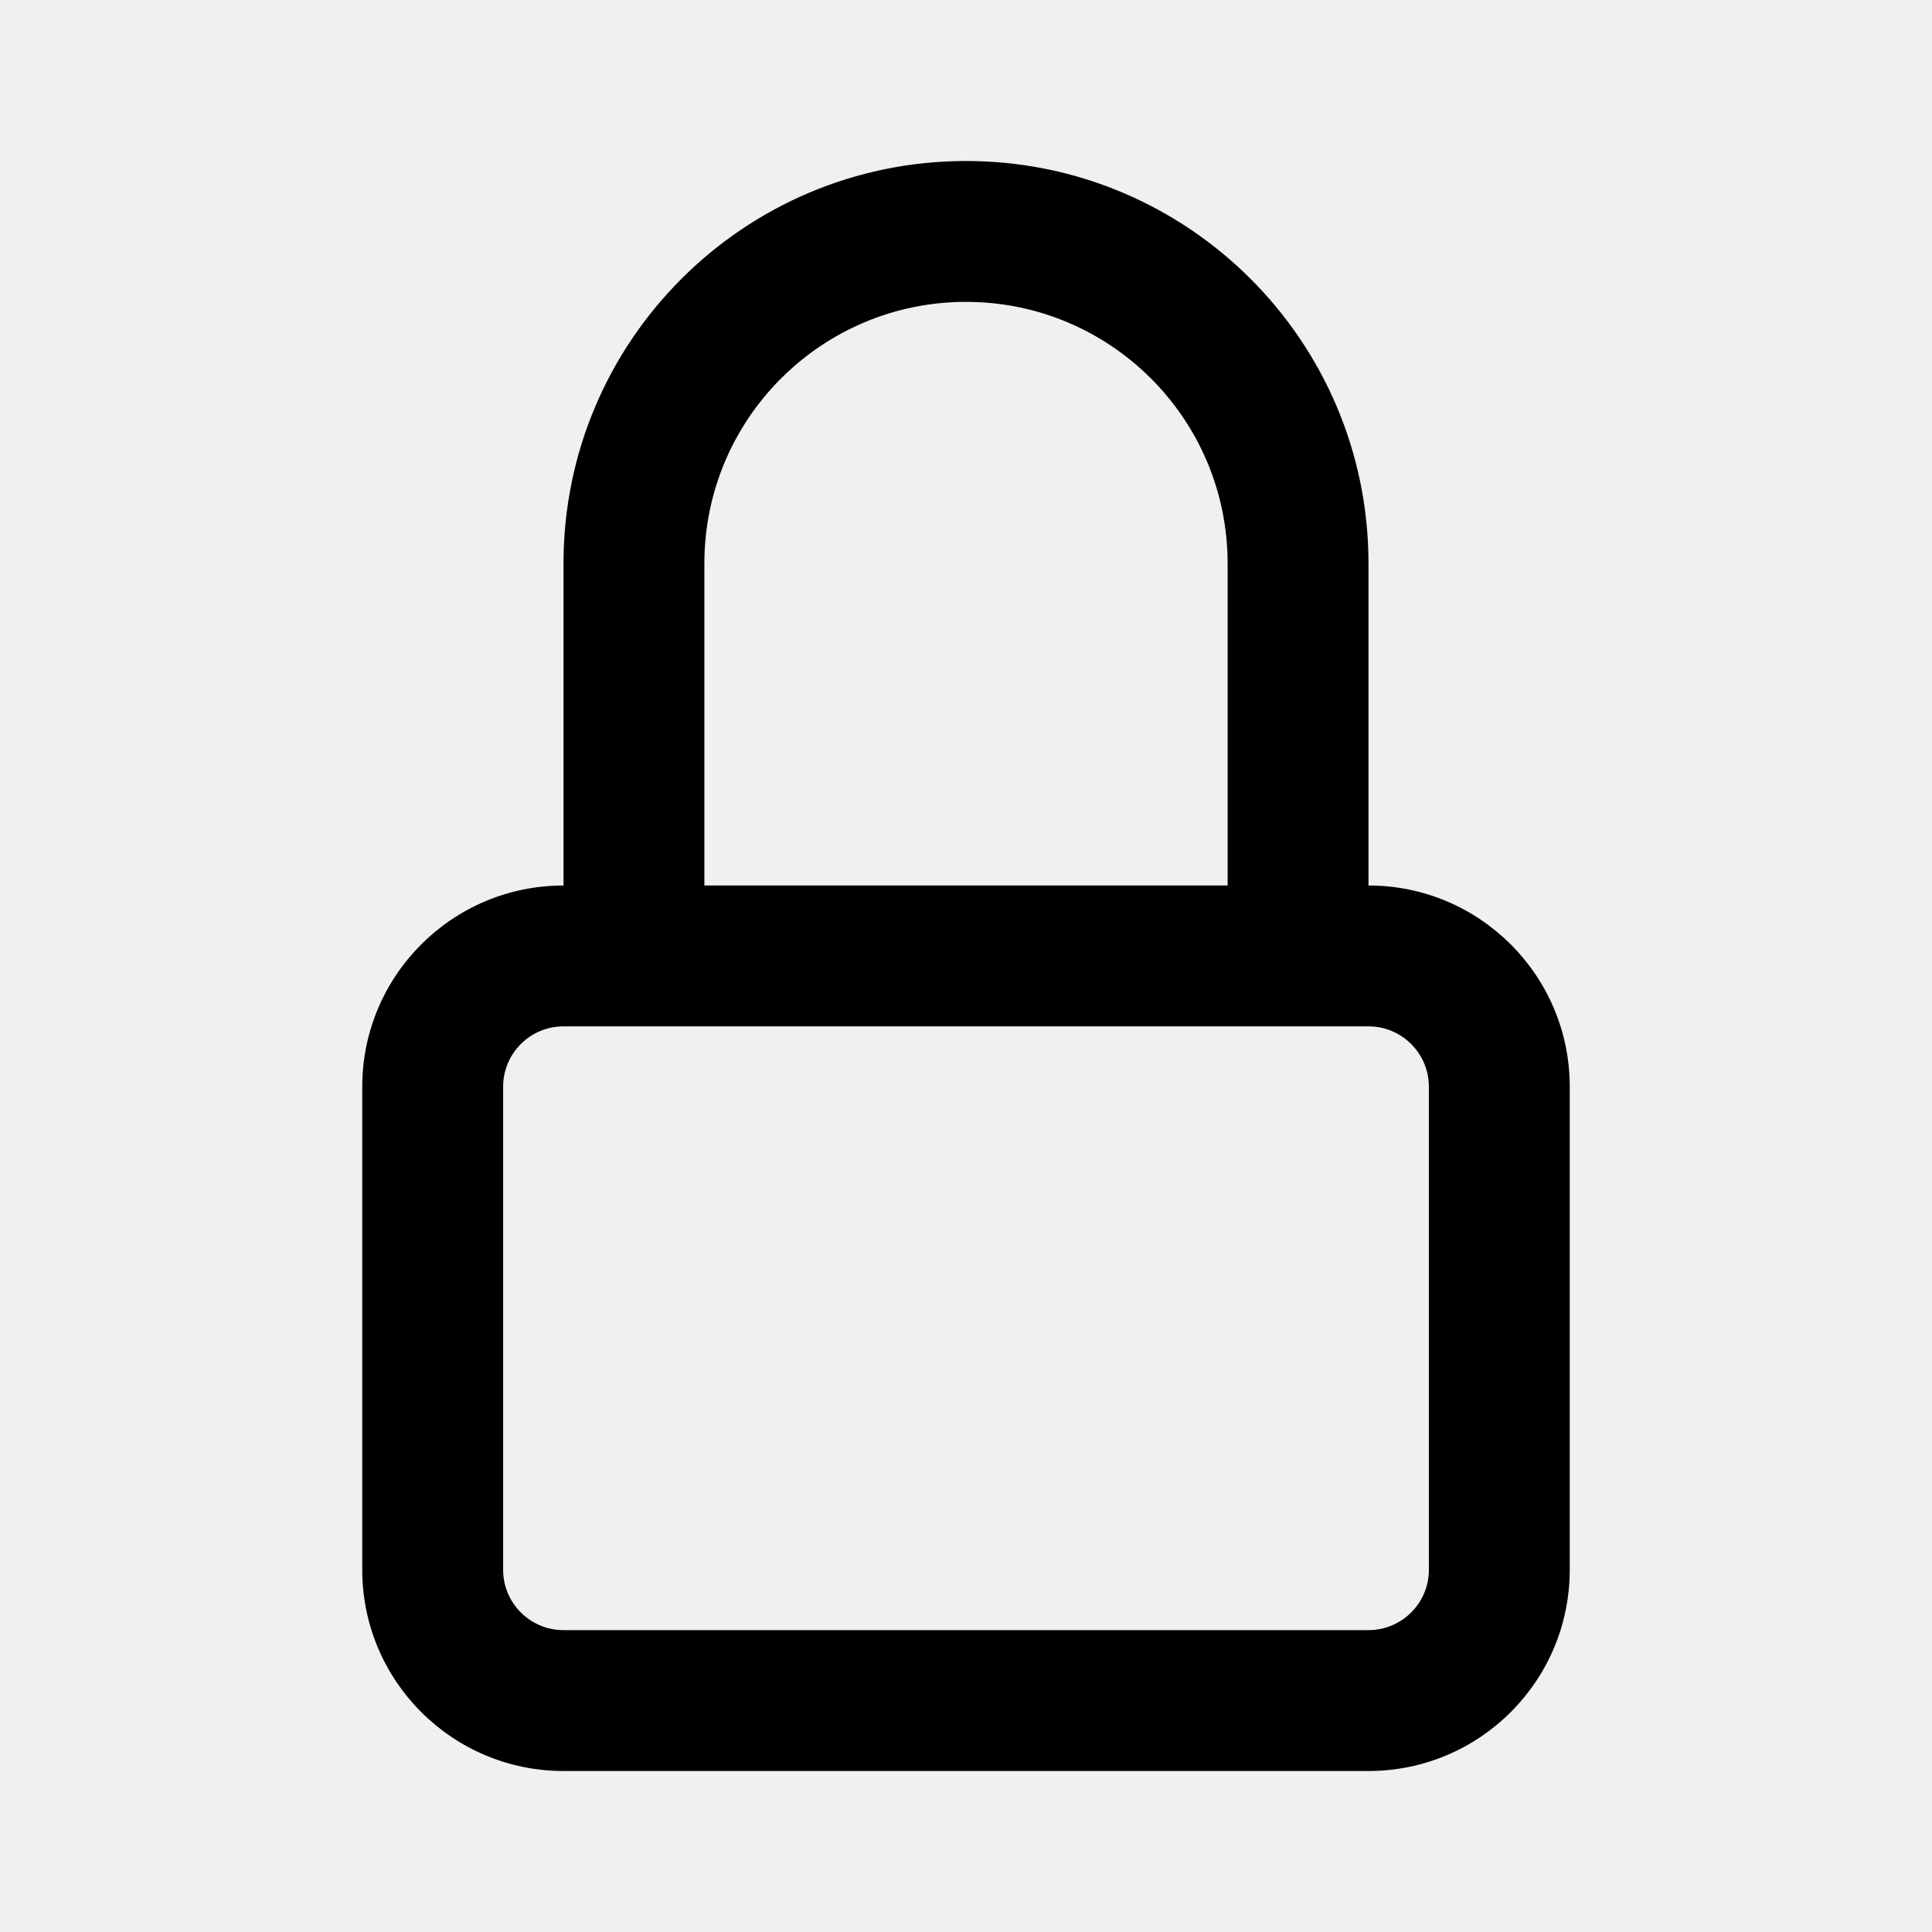
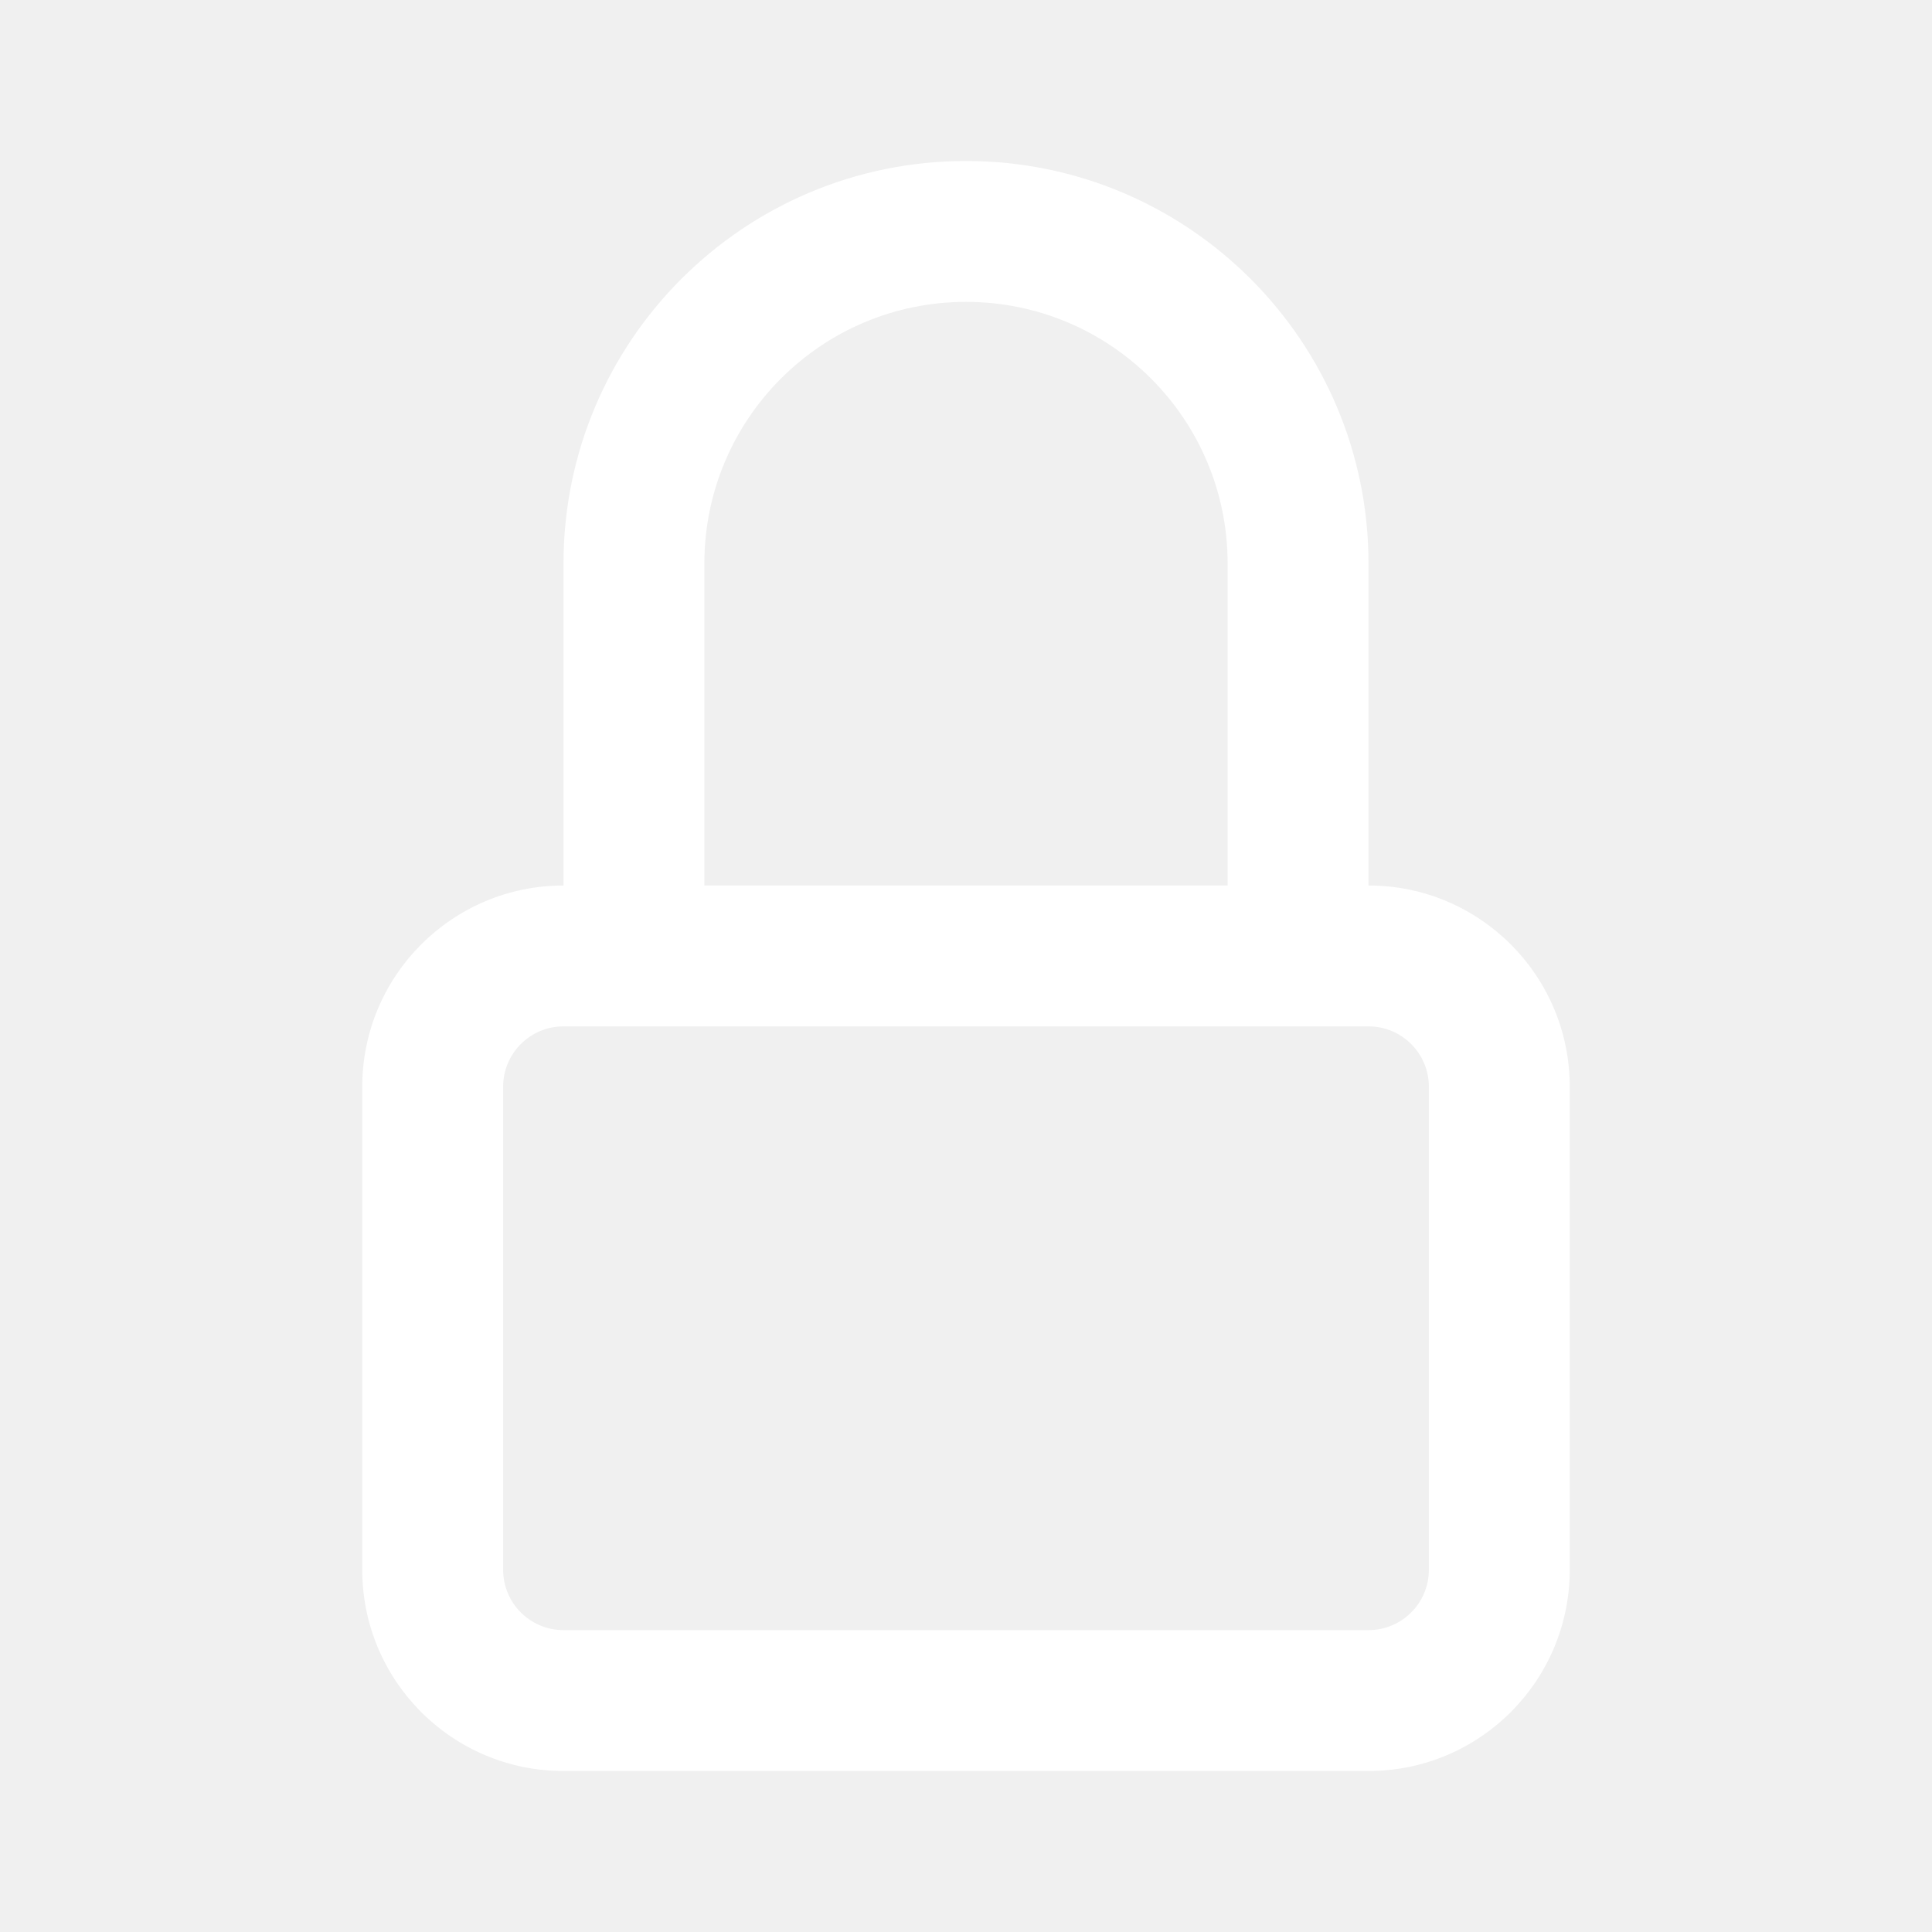
- <svg xmlns="http://www.w3.org/2000/svg" width="24" height="24" fill="none">
-   <path fill-rule="evenodd" clip-rule="evenodd" d="M7 11V7a5 5 0 0 1 10 0v4a2.5 2.5 0 0 1 2.5 2.5v6A2.5 2.5 0 0 1 17 22H7a2.5 2.5 0 0 1-2.5-2.5v-6A2.5 2.5 0 0 1 7 11zm1.75-4a3.25 3.25 0 0 1 6.5 0v4h-6.5V7zm-2.5 6.5a.75.75 0 0 1 .75-.75h10a.75.75 0 0 1 .75.75v6a.75.75 0 0 1-.75.75H7a.75.75 0 0 1-.75-.75v-6z" fill="#000" />
+ <svg xmlns="http://www.w3.org/2000/svg" width="24" height="24" fill="white">
+   <path fill-rule="evenodd" clip-rule="evenodd" d="M7 11V7a5 5 0 0 1 10 0v4a2.5 2.5 0 0 1 2.5 2.5v6A2.5 2.5 0 0 1 17 22H7a2.5 2.5 0 0 1-2.5-2.5v-6A2.5 2.5 0 0 1 7 11zm1.75-4a3.25 3.25 0 0 1 6.5 0v4h-6.5V7zm-2.5 6.5a.75.75 0 0 1 .75-.75h10a.75.75 0 0 1 .75.75v6a.75.75 0 0 1-.75.75H7a.75.75 0 0 1-.75-.75v-6z" fill="white" />
</svg>
